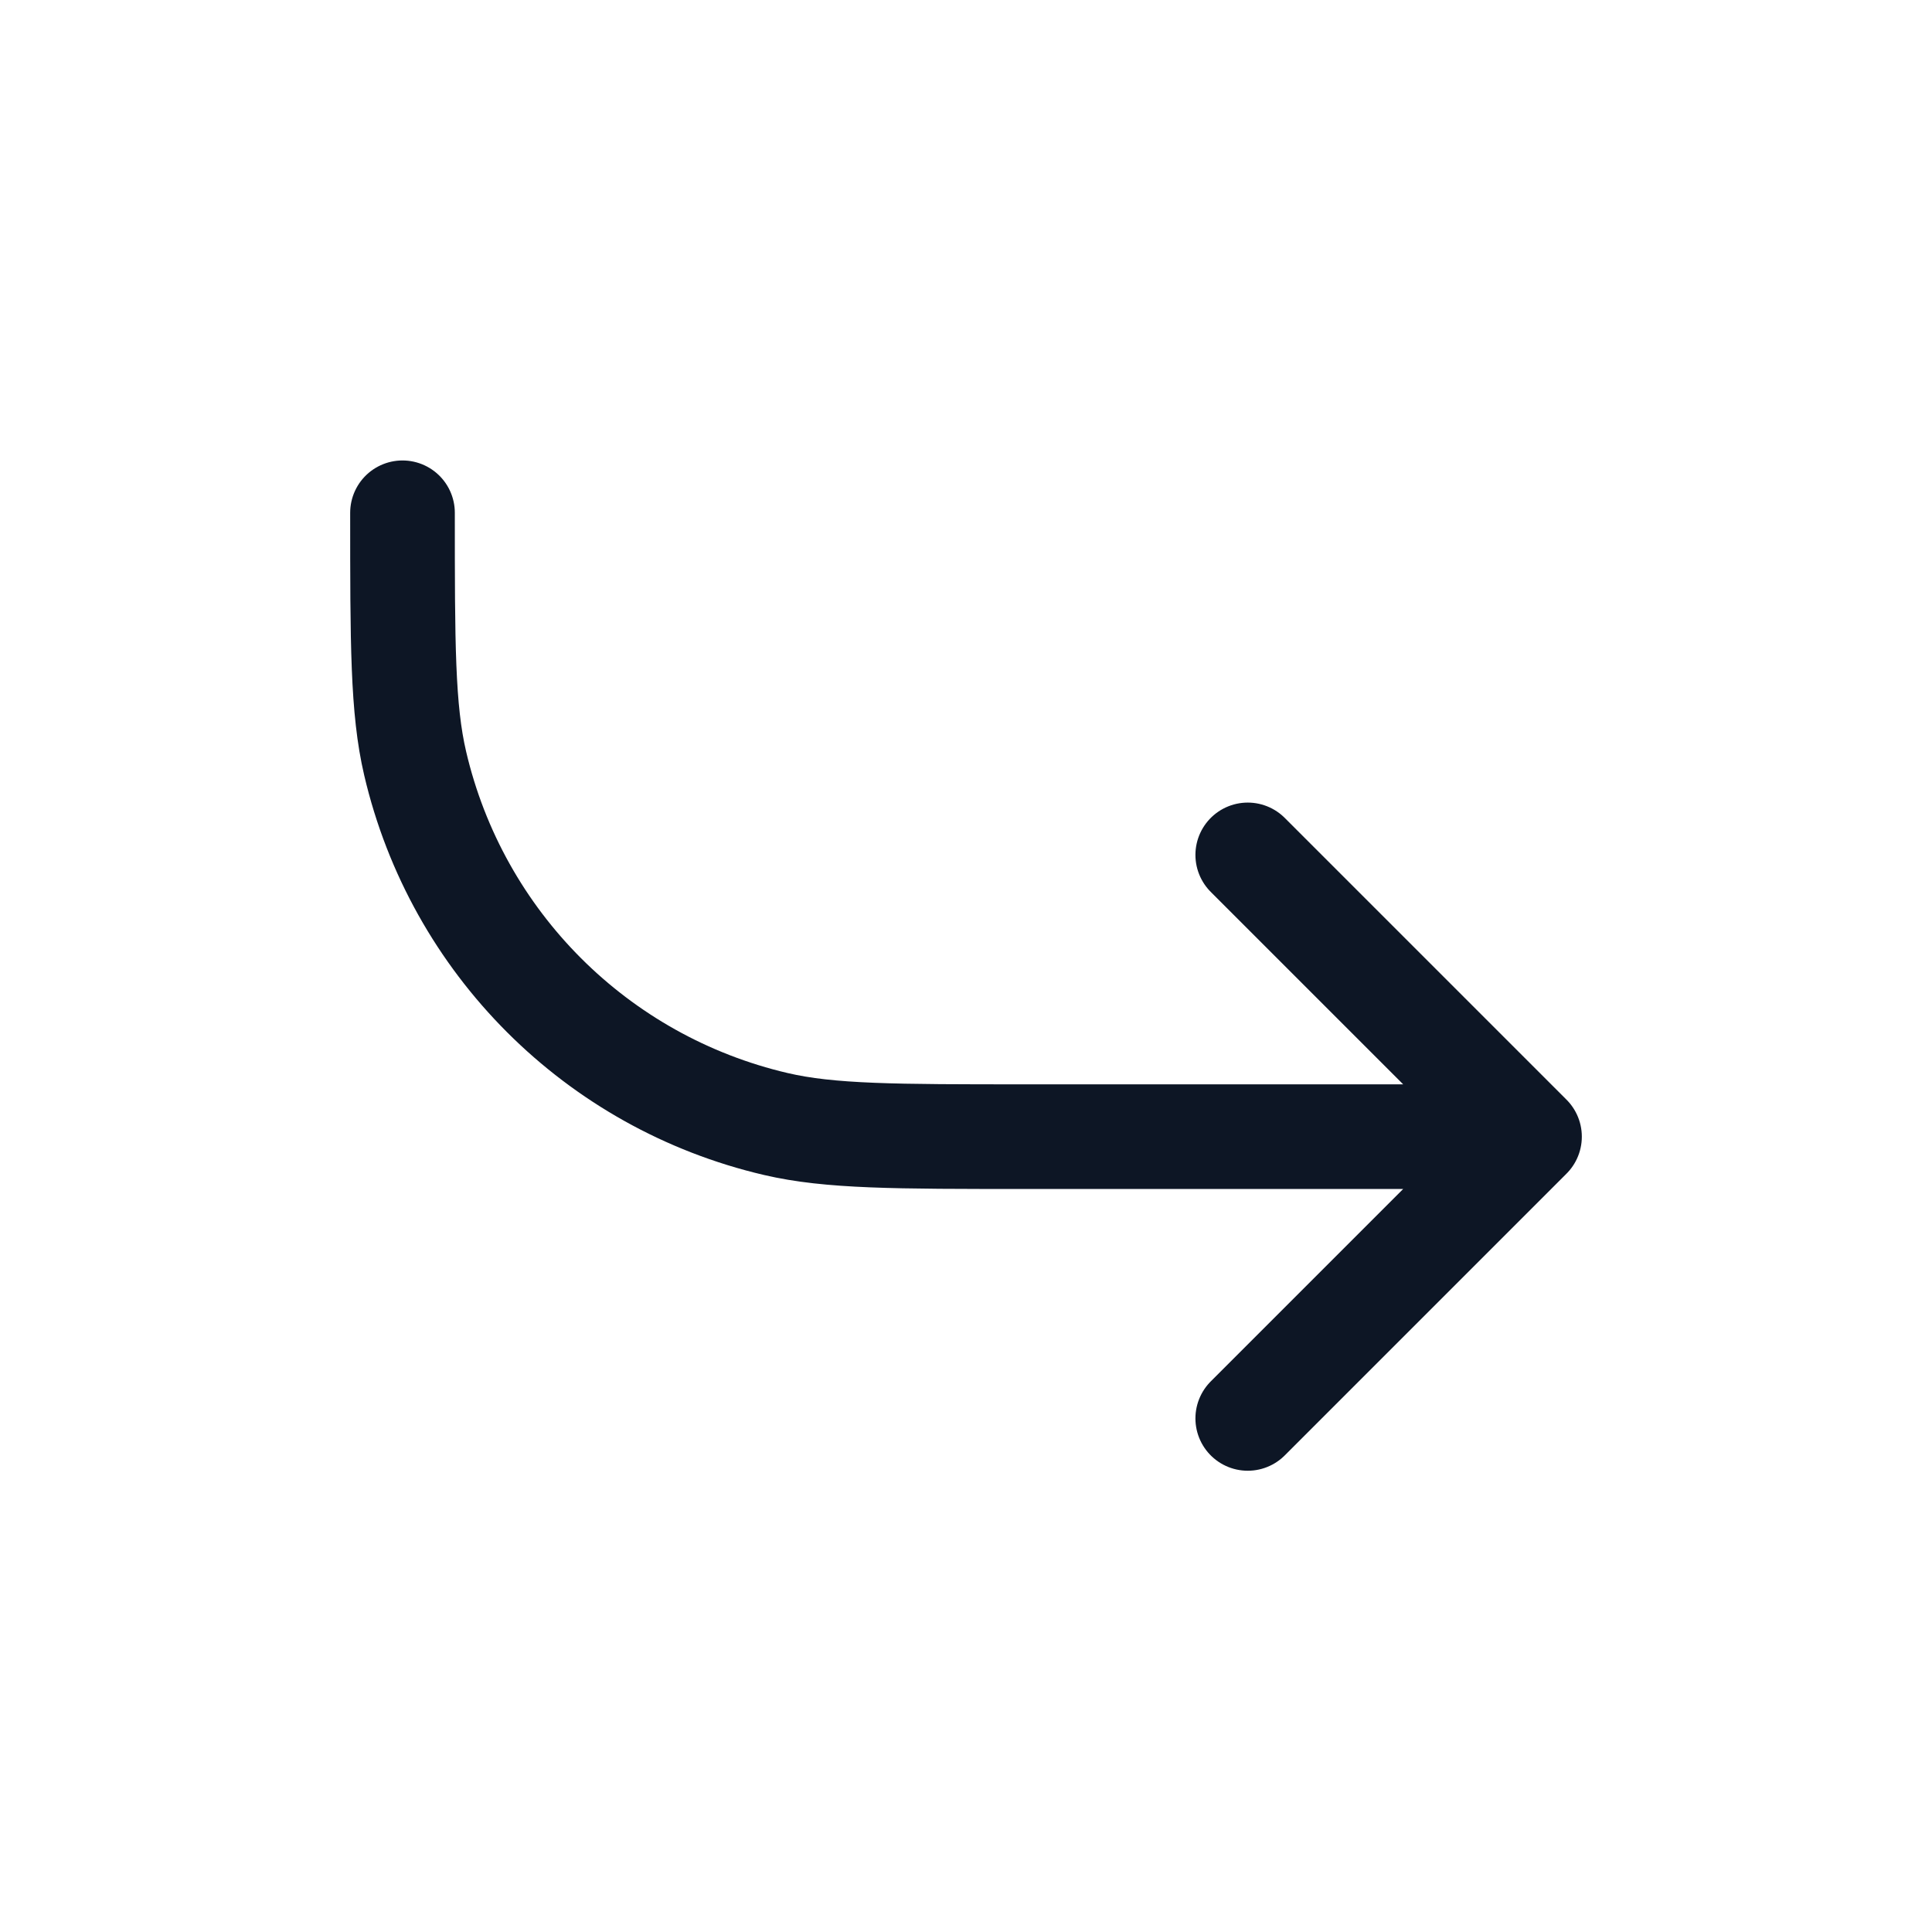
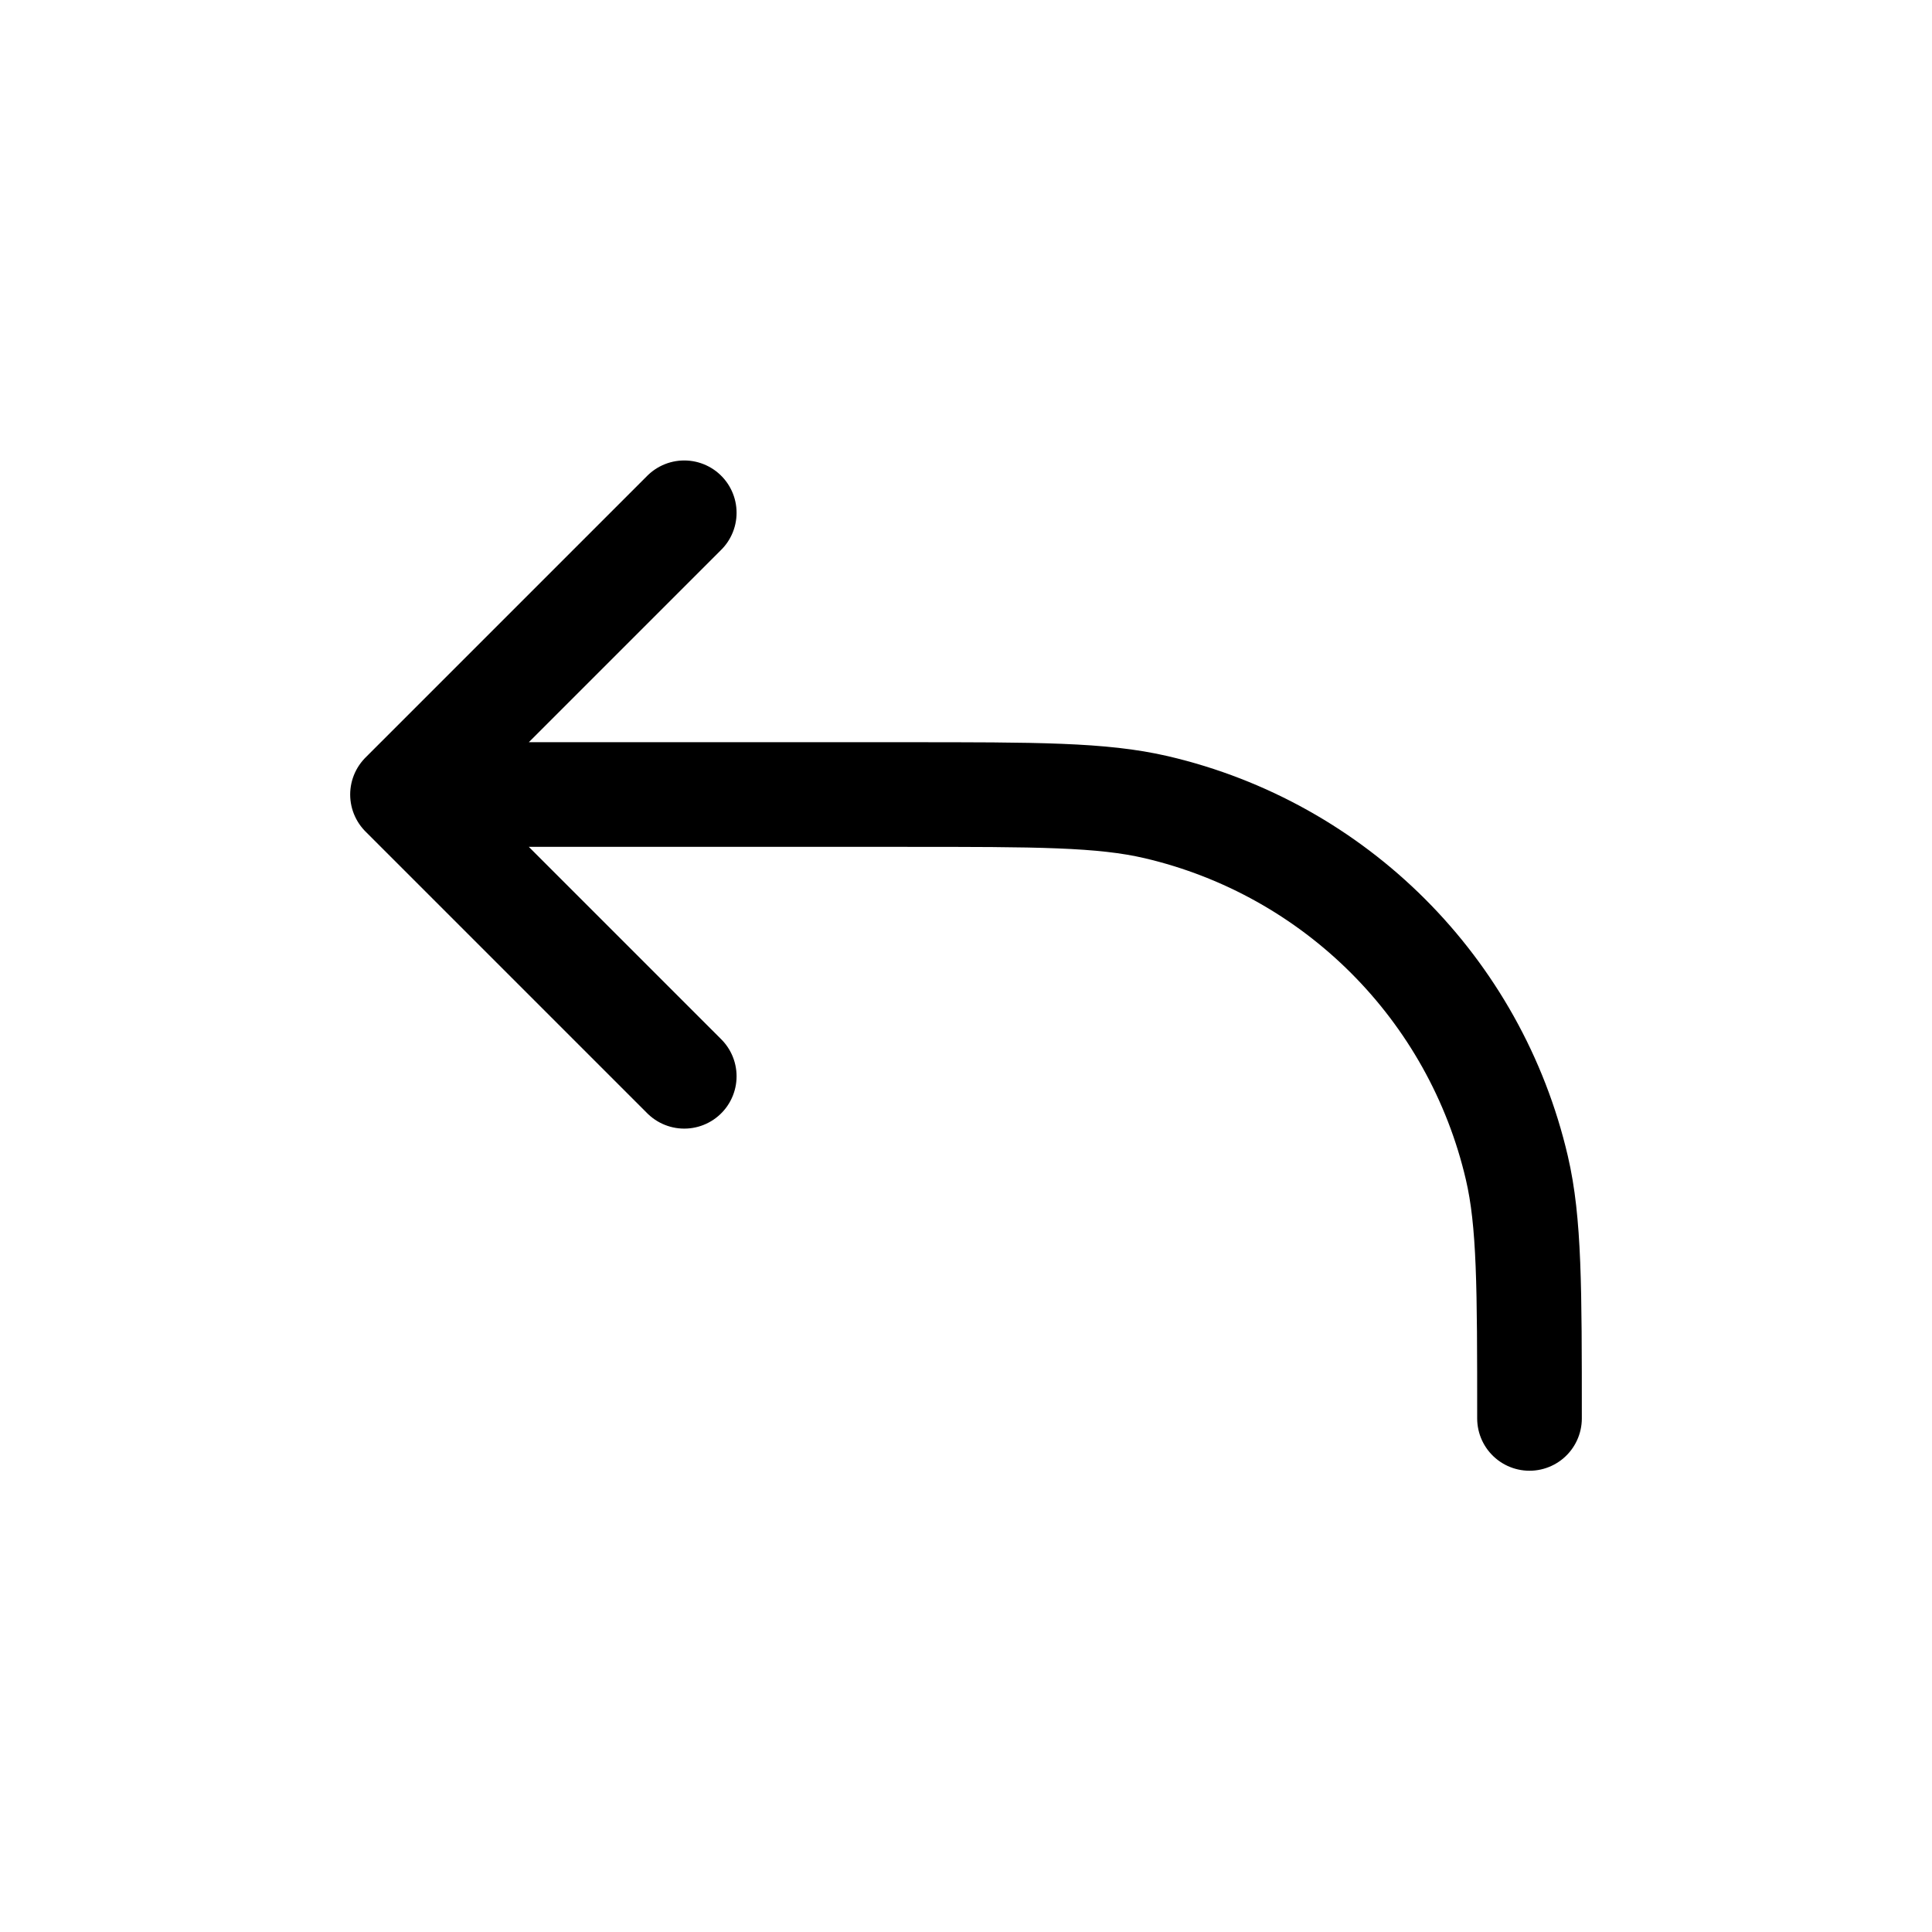
<svg xmlns="http://www.w3.org/2000/svg" width="24" height="24" viewBox="0 0 24 24" fill="none">
-   <path d="M19 14.12L16 14.12L12.75 14.12C11.123 14.12 10.31 14.12 9.638 13.963C7.413 13.444 5.676 11.707 5.157 9.482C5 8.81 5 7.997 5 6.37M19 14.12L15.5 17.62M19 14.12L15.5 10.62" stroke="#0D1625" stroke-width="1.3" stroke-linecap="round" stroke-linejoin="round" />
+   <path d="M5 9.87H8H11.25C12.877 9.87 13.69 9.87 14.363 10.027C16.587 10.546 18.325 12.283 18.843 14.508C19 15.18 19 15.993 19 17.62M8.5 13.37L5 9.87L8.5 6.37" stroke="currentColor" stroke-width="1.3" stroke-linecap="round" stroke-linejoin="round" />
</svg>
